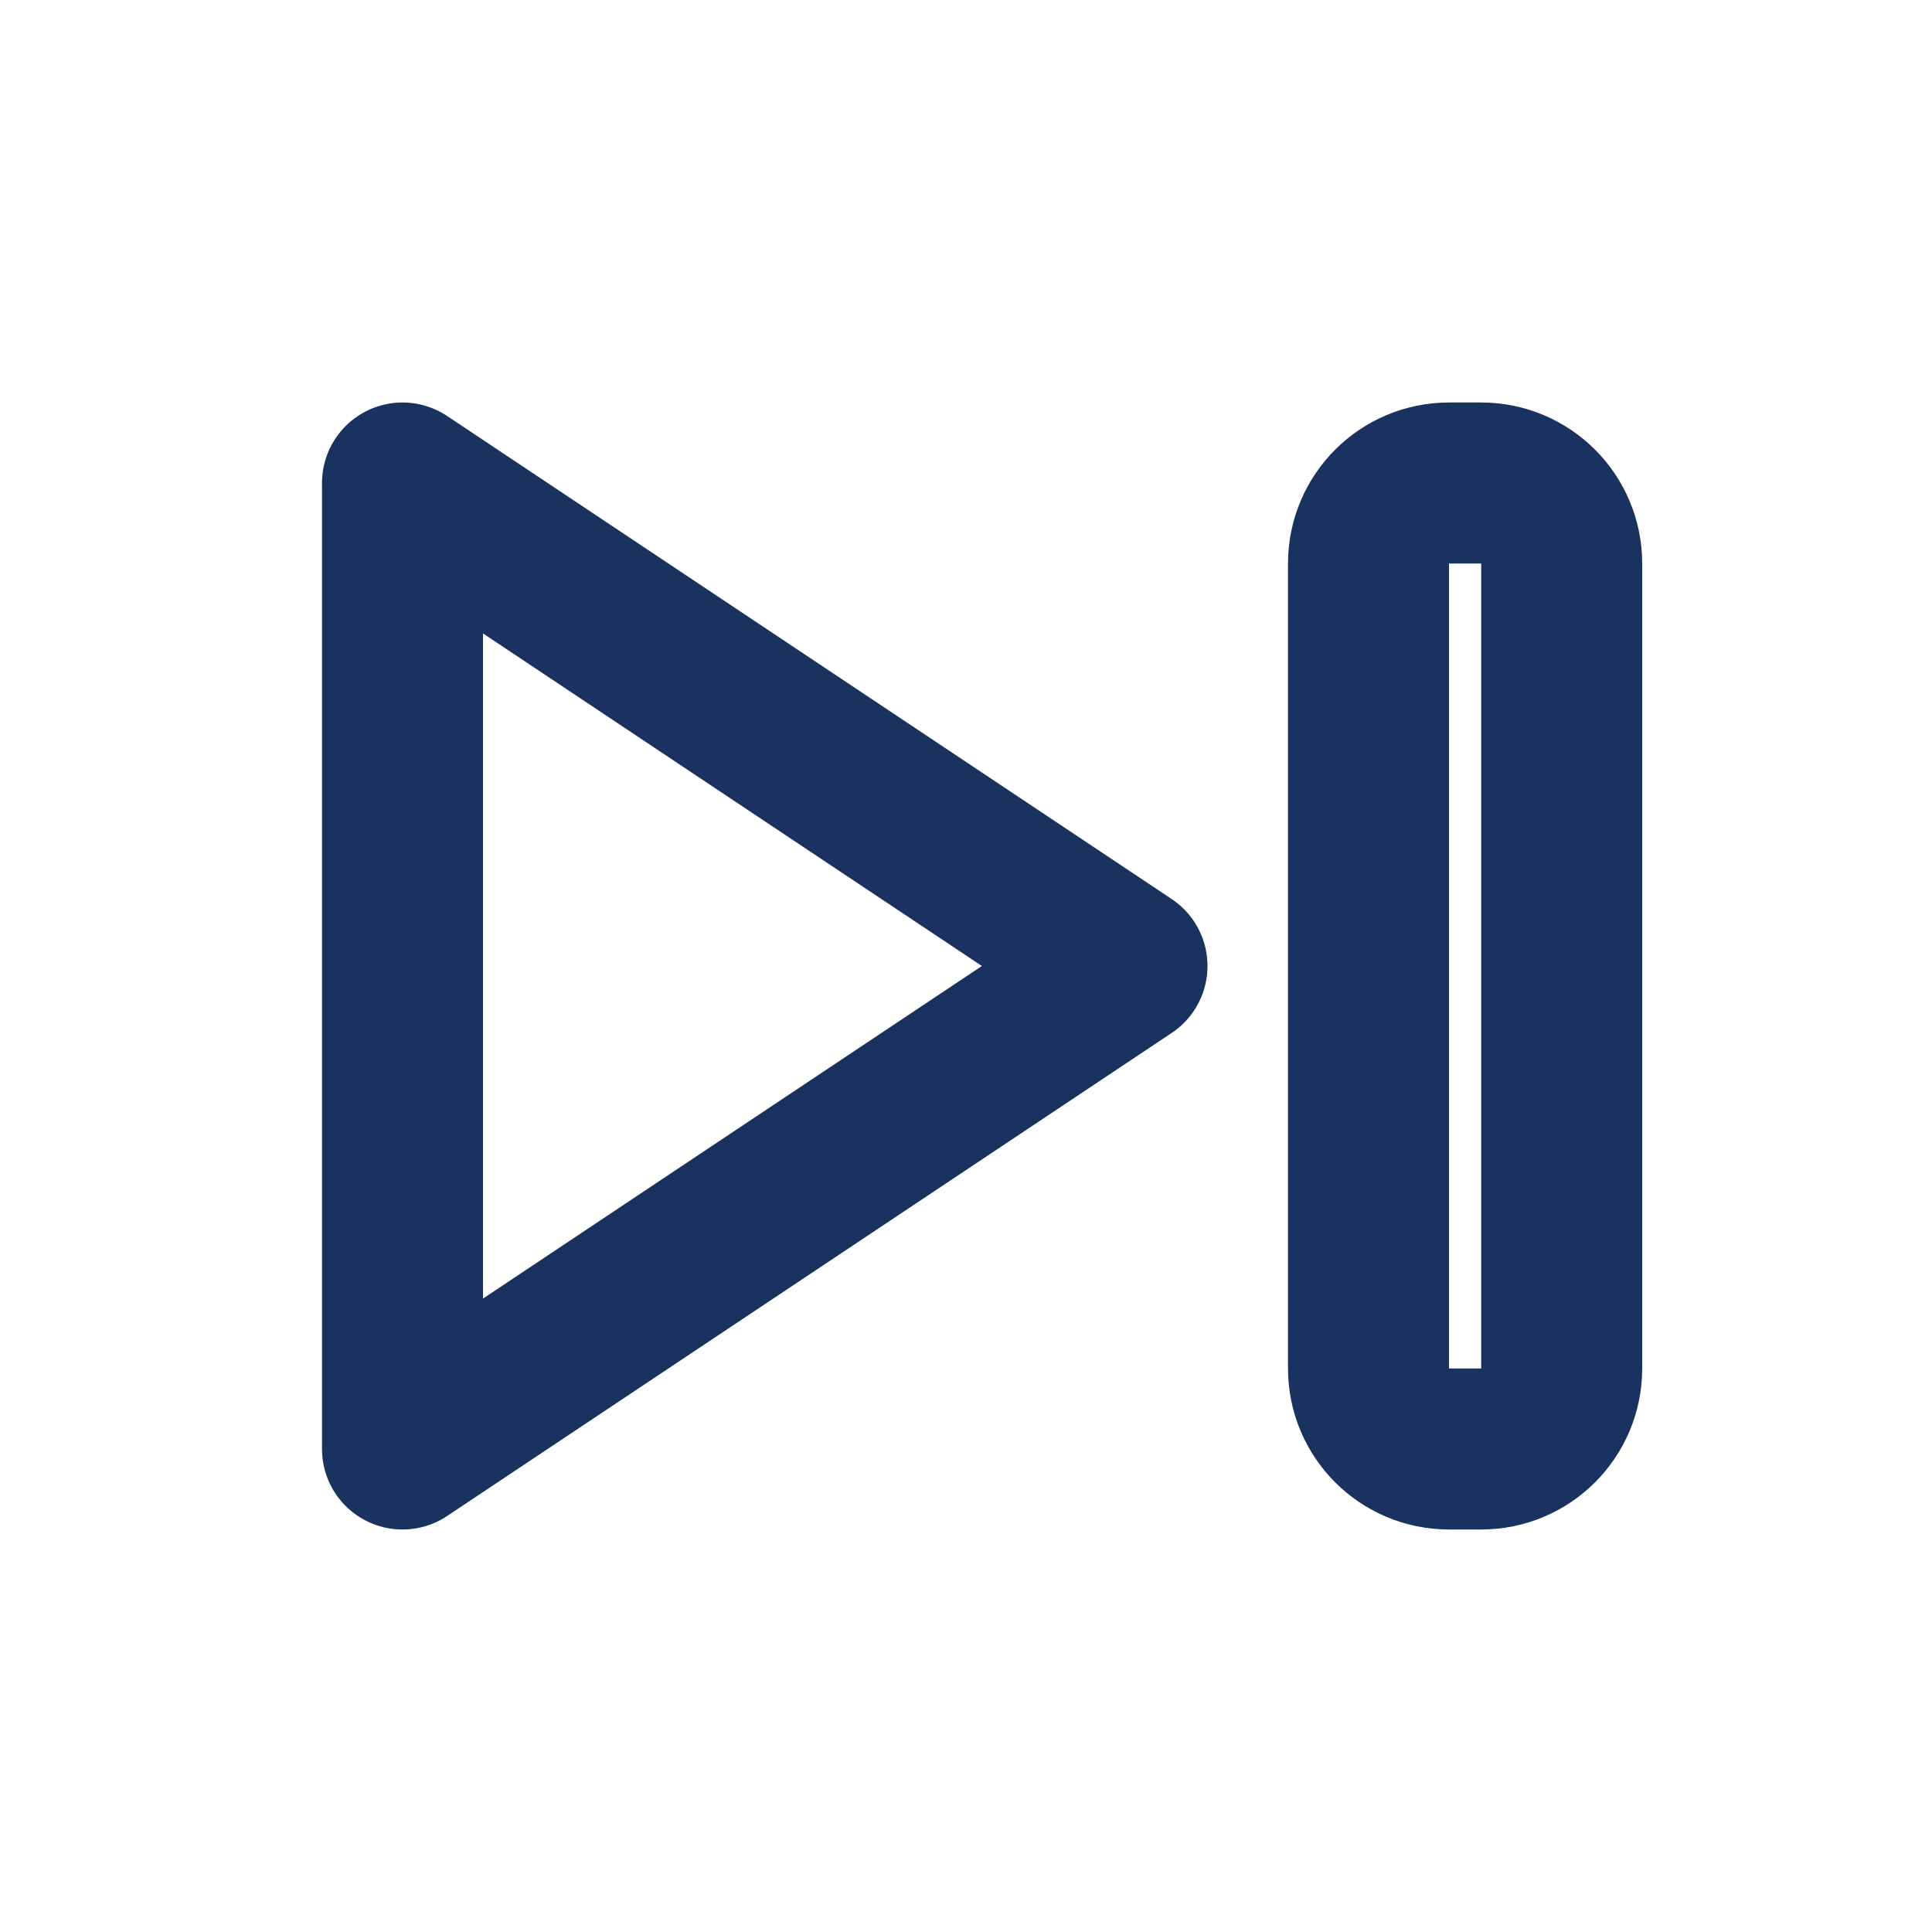
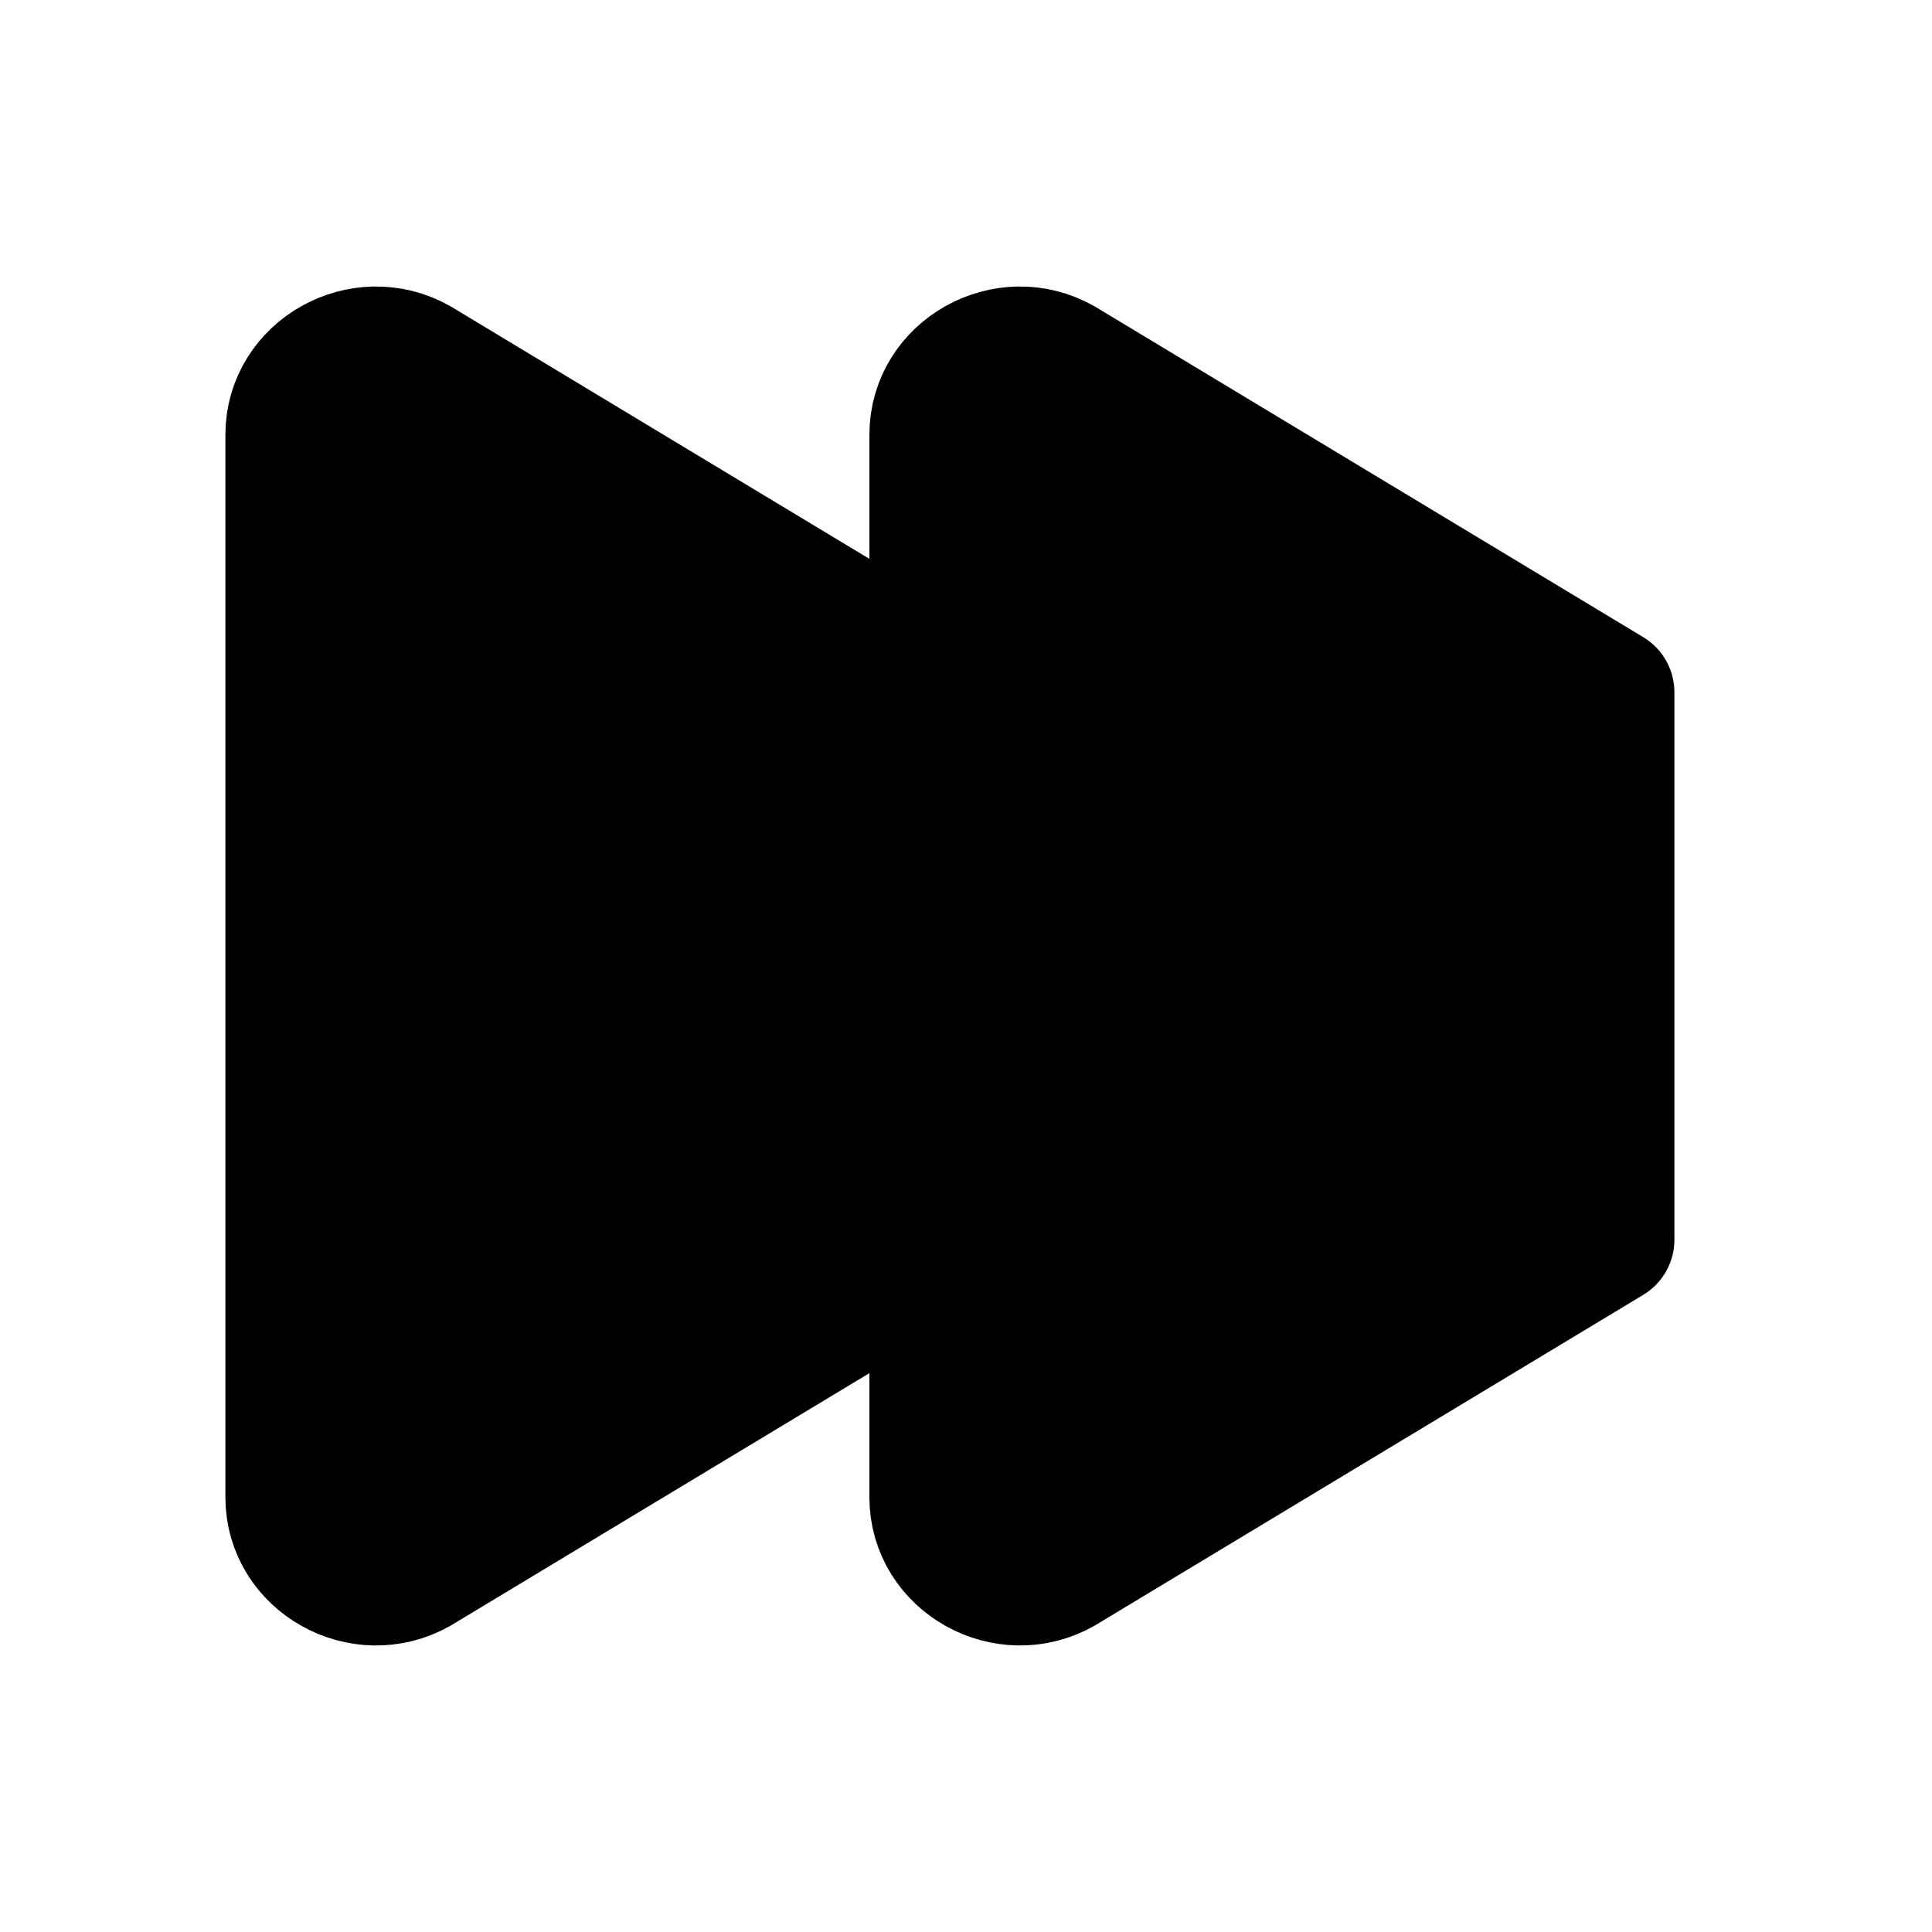
- <svg xmlns="http://www.w3.org/2000/svg" viewBox="0 0 24 24" fill="none" stroke="#1A3260" stroke-width="2" stroke-linecap="round" stroke-linejoin="round">
-   <path d="M5 6v12l9-6z" />
-   <rect x="17" y="6" width="2.4" height="12" rx="1" />
+ <svg xmlns="http://www.w3.org/2000/svg" viewBox="0 0 24 24" fill="none">
+   <path d="M3.6 5.4C3.6 4.6 4.5 4.1 5.2 4.5L12 8.6V15.4L5.2 19.5C4.5 19.9 3.6 19.4 3.6 18.6V5.4Z" fill="currentColor" stroke="currentColor" stroke-width="1.6" stroke-linejoin="round" />
+   <path d="M11.6 5.4C11.6 4.6 12.5 4.1 13.2 4.5L20 8.6V15.4L13.2 19.5C12.5 19.9 11.6 19.4 11.6 18.6V5.4Z" fill="currentColor" stroke="currentColor" stroke-width="1.6" stroke-linejoin="round" />
</svg>
